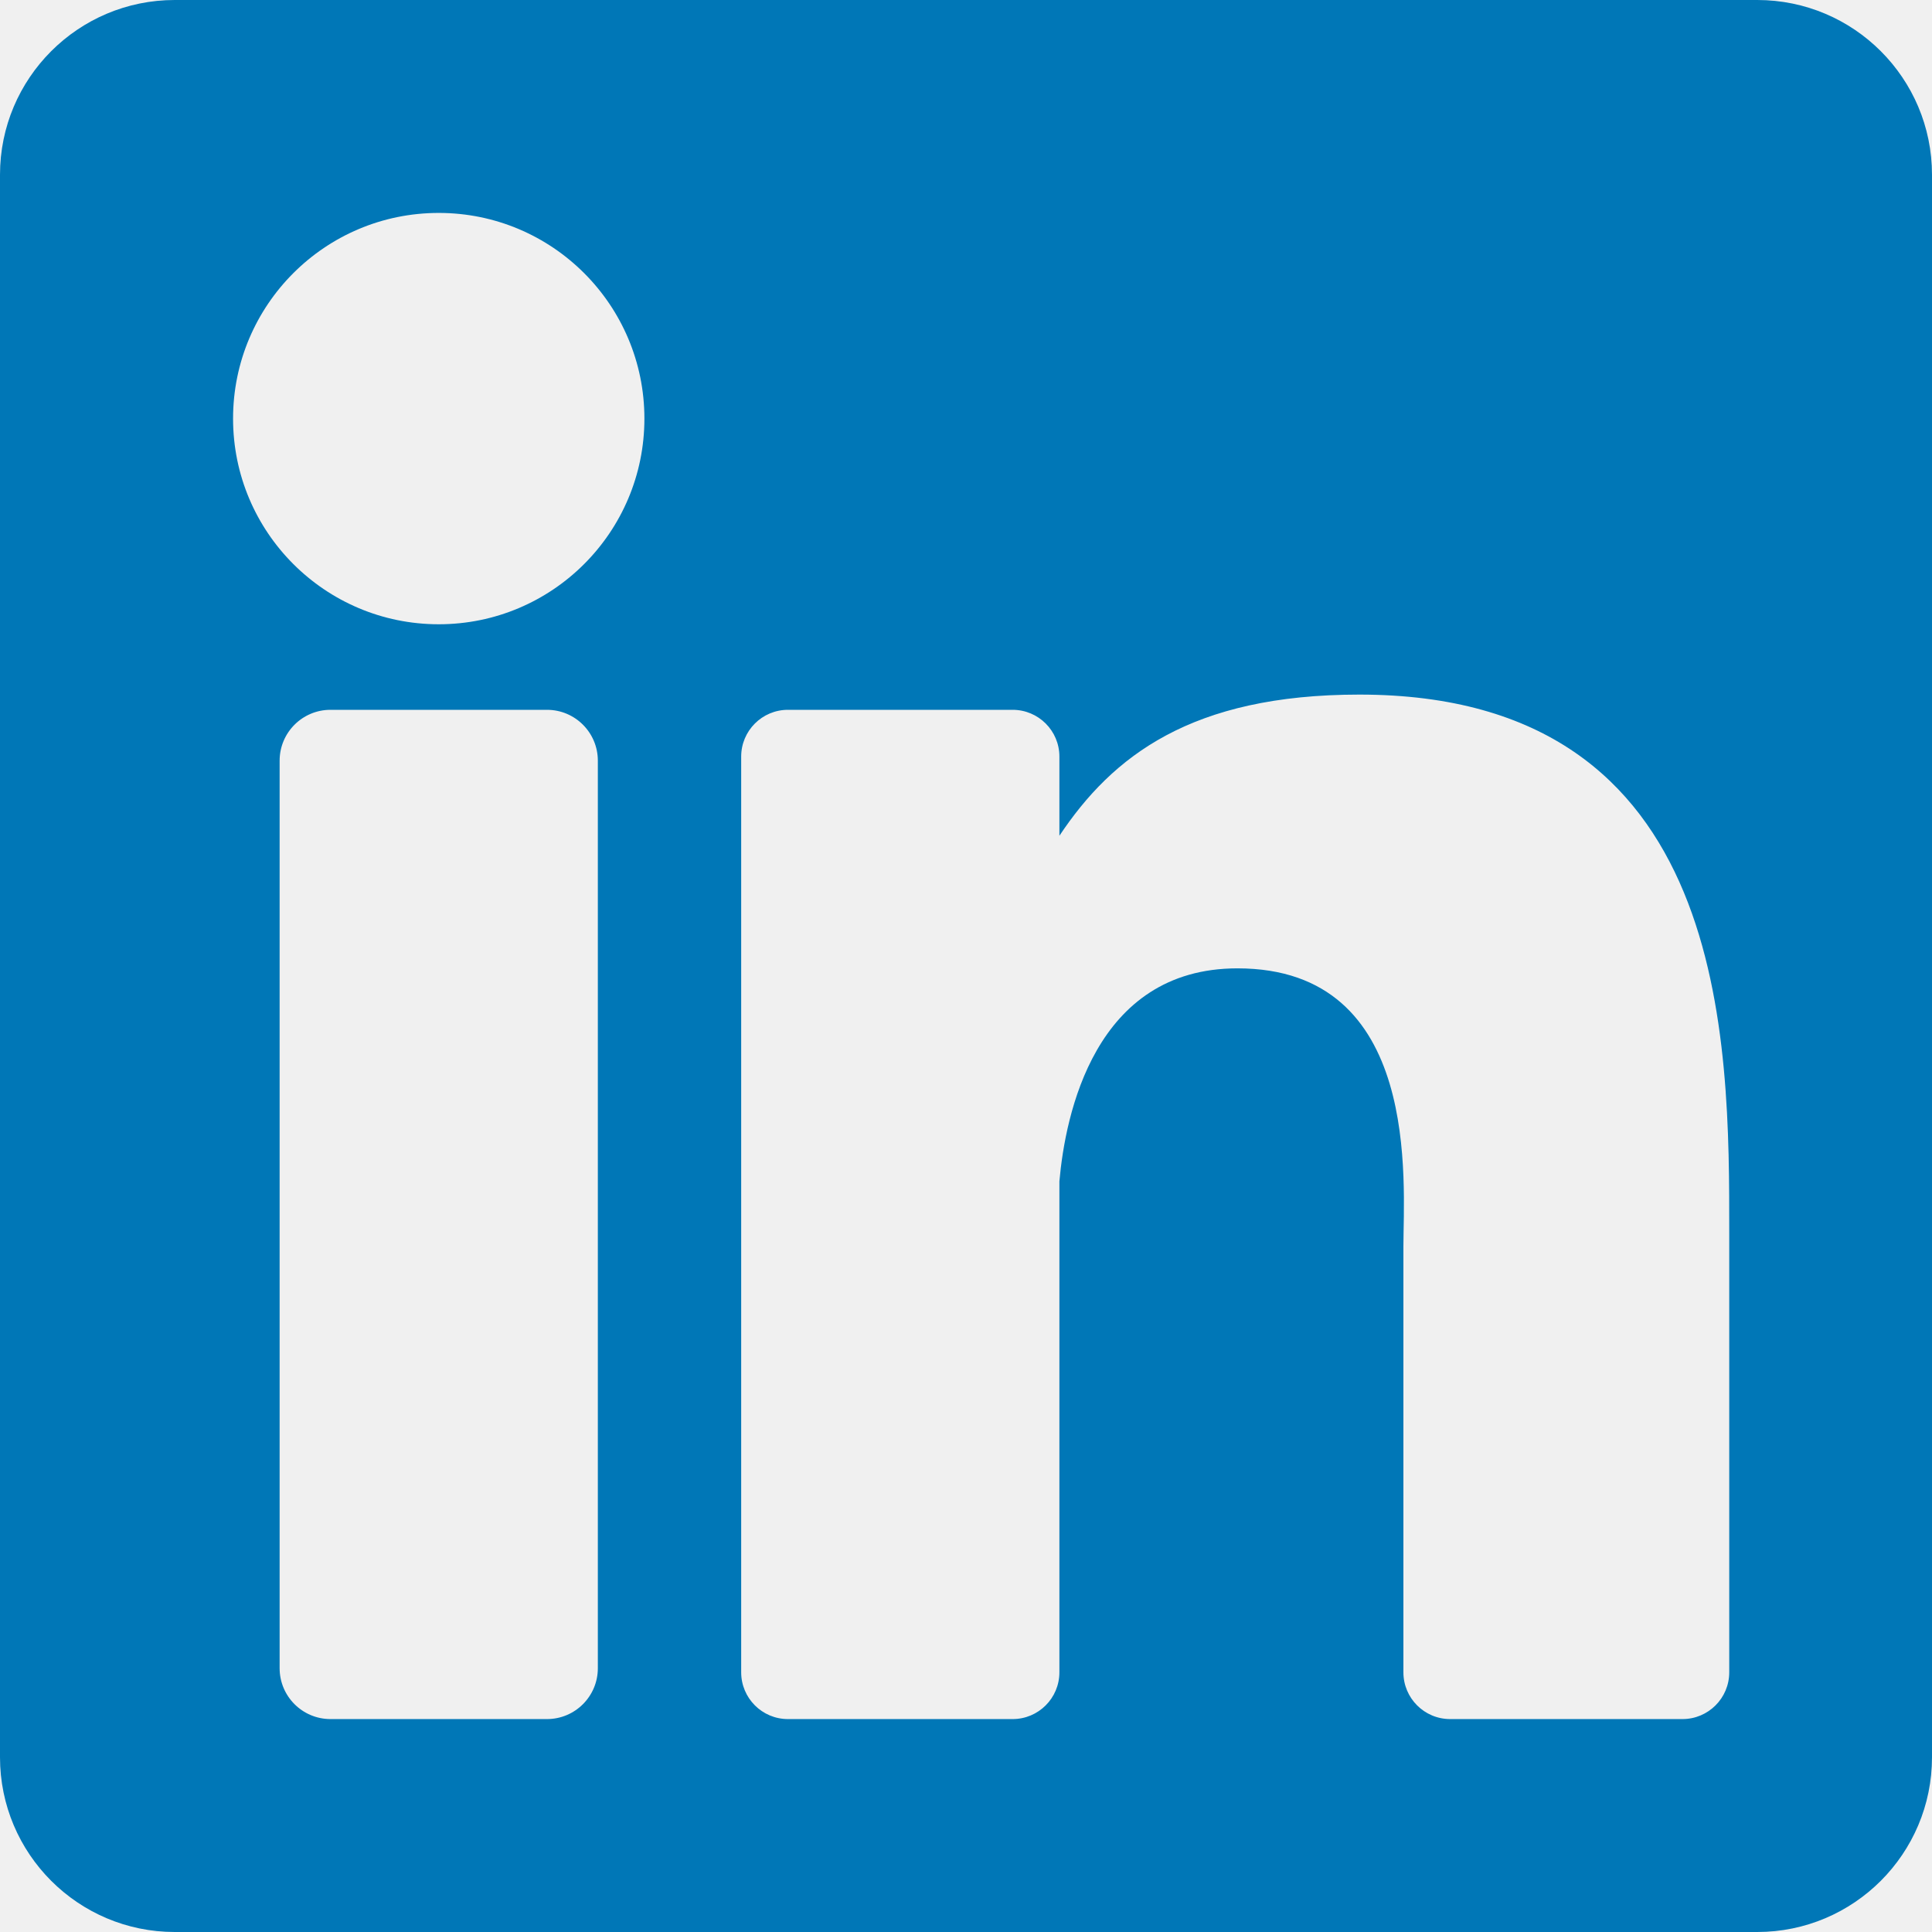
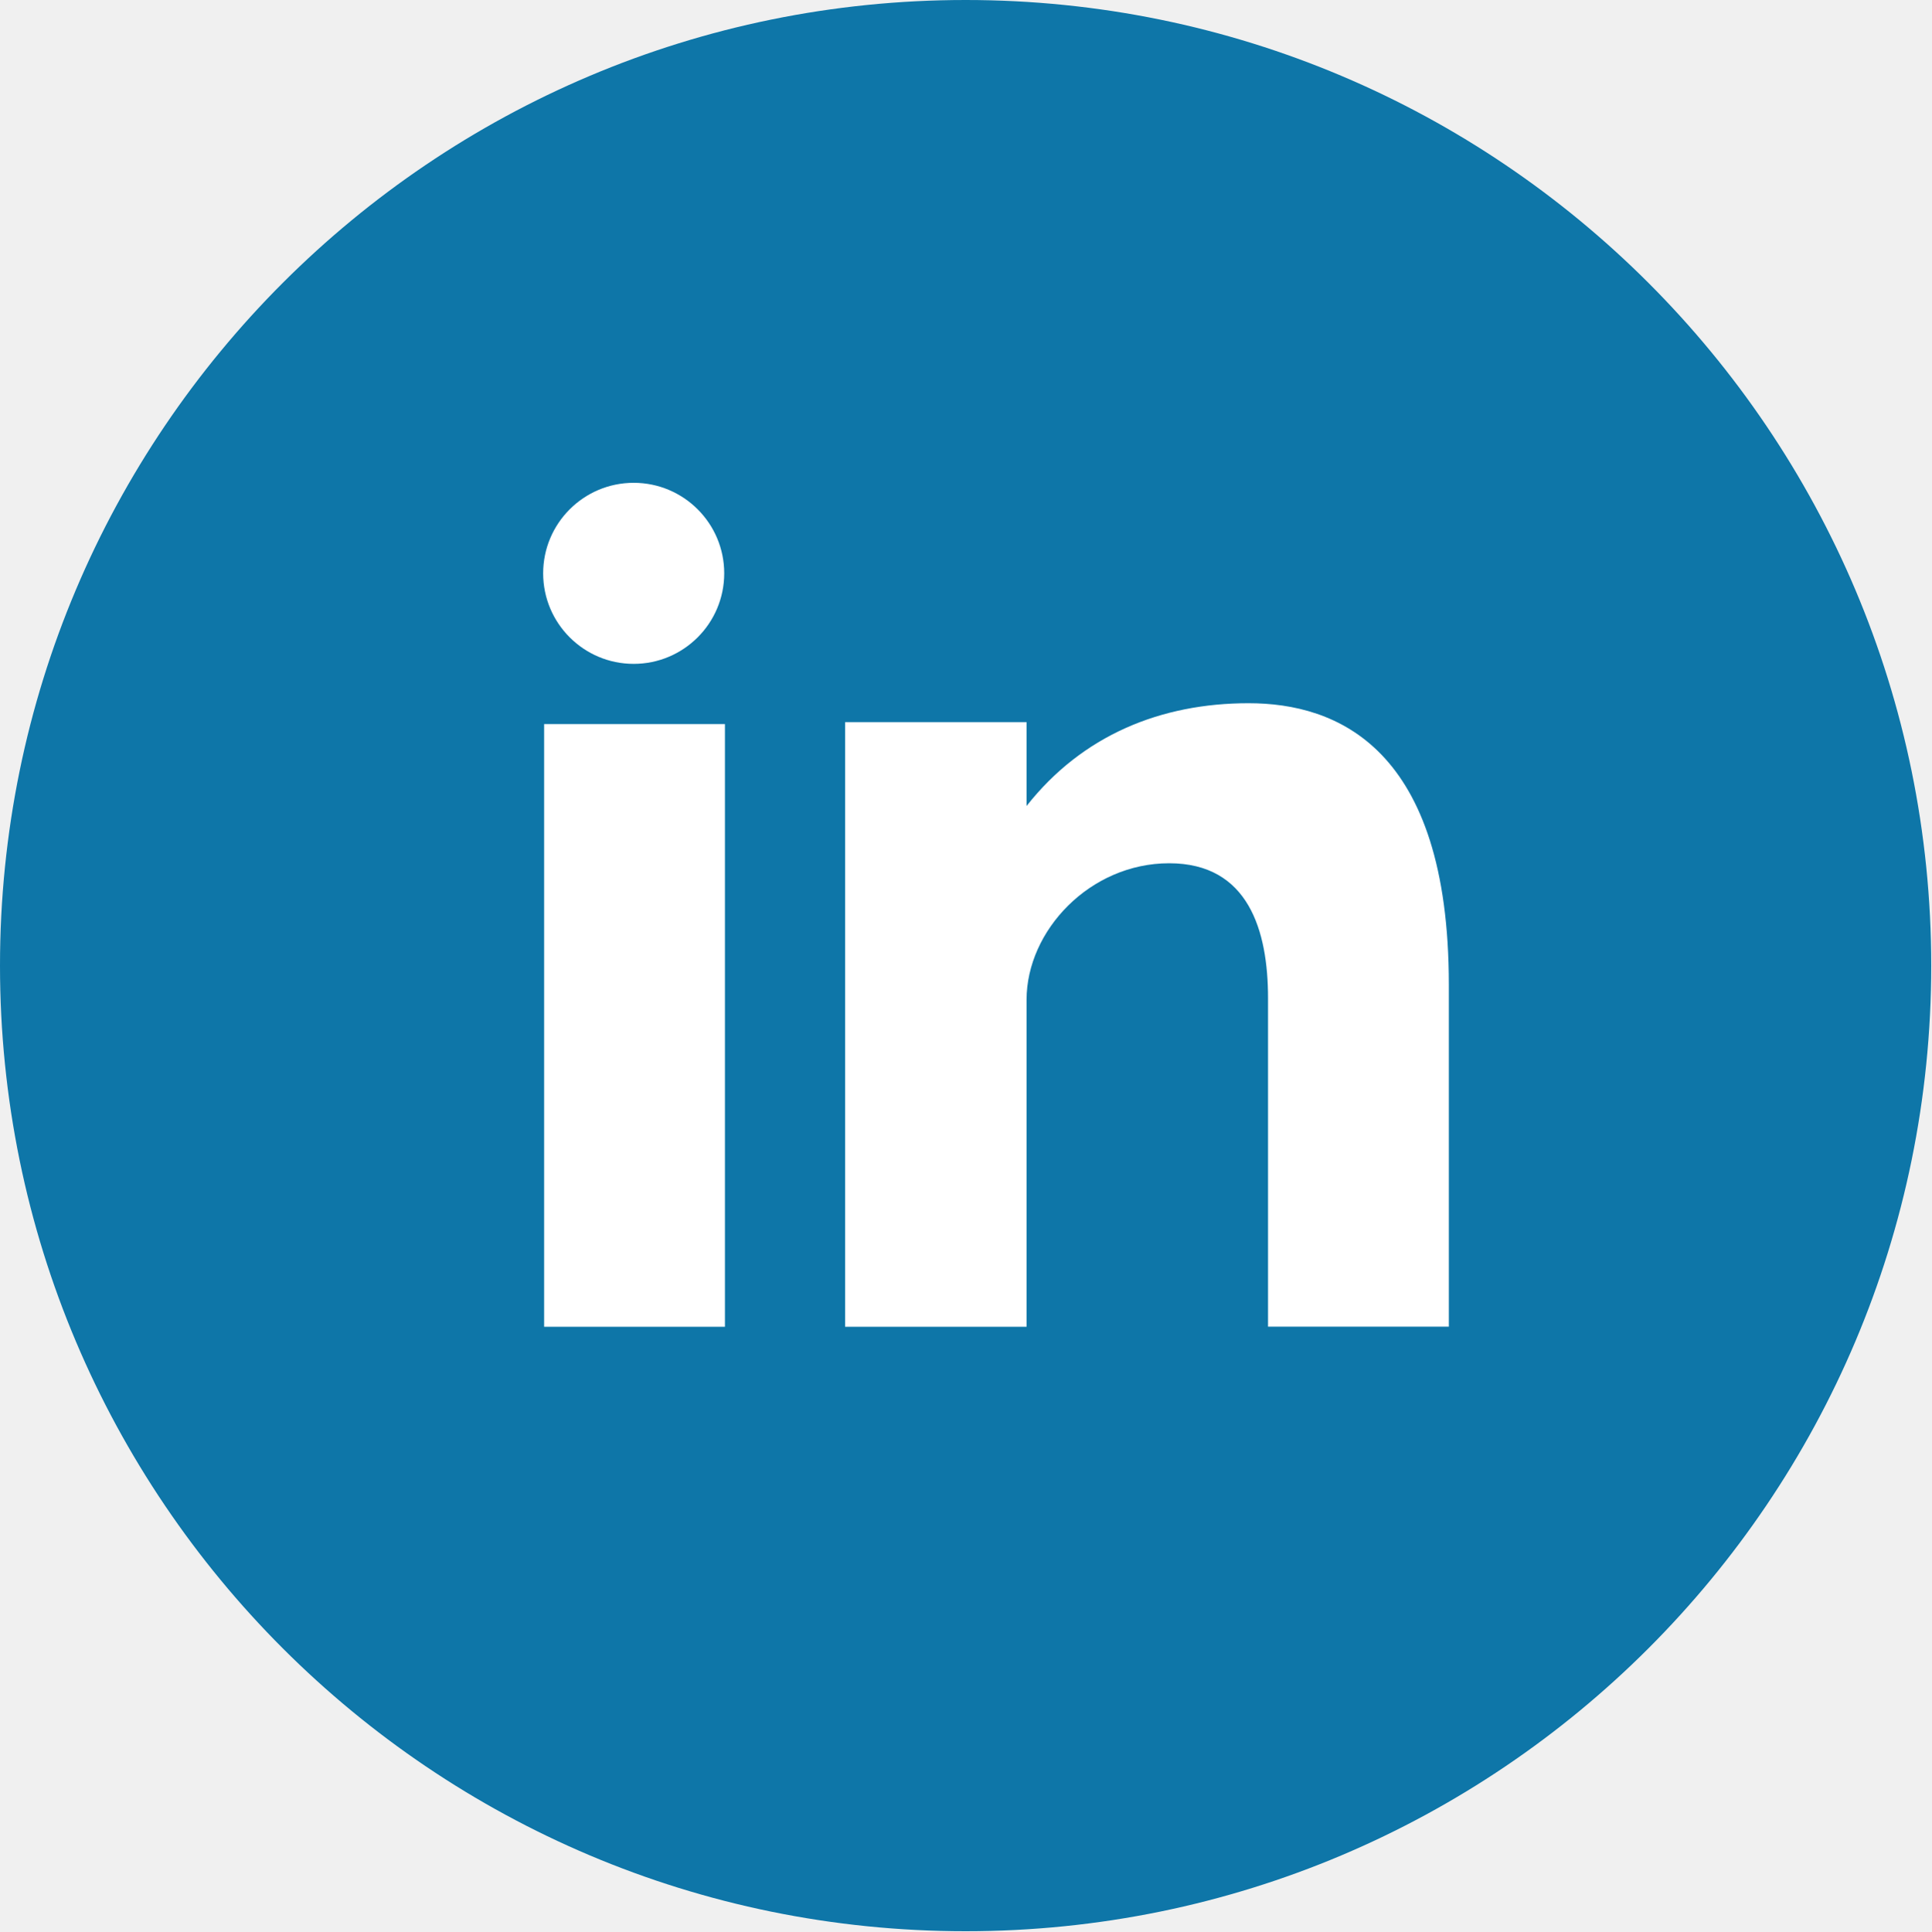
- <svg xmlns="http://www.w3.org/2000/svg" version="1.1" id="Layer_1" x="0px" y="0px" viewBox="0 0 382 382" style="enable-background:new 0 0 382 382;" xml:space="preserve">
-   <path style="fill:#0077B7;" d="M347.445,0H34.555C15.471,0,0,15.471,0,34.555v312.889C0,366.529,15.471,382,34.555,382h312.889  C366.529,382,382,366.529,382,347.444V34.555C382,15.471,366.529,0,347.445,0z M118.207,329.844c0,5.554-4.502,10.056-10.056,10.056  H65.345c-5.554,0-10.056-4.502-10.056-10.056V150.403c0-5.554,4.502-10.056,10.056-10.056h42.806  c5.554,0,10.056,4.502,10.056,10.056V329.844z M86.748,123.432c-22.459,0-40.666-18.207-40.666-40.666S64.289,42.1,86.748,42.1  s40.666,18.207,40.666,40.666S109.208,123.432,86.748,123.432z M341.91,330.654c0,5.106-4.14,9.246-9.246,9.246H286.73  c-5.106,0-9.246-4.14-9.246-9.246v-84.168c0-12.556,3.683-55.021-32.813-55.021c-28.309,0-34.051,29.066-35.204,42.11v97.079  c0,5.106-4.139,9.246-9.246,9.246h-44.426c-5.106,0-9.246-4.14-9.246-9.246V149.593c0-5.106,4.14-9.246,9.246-9.246h44.426  c5.106,0,9.246,4.14,9.246,9.246v15.655c10.497-15.753,26.097-27.912,59.312-27.912c73.552,0,73.131,68.716,73.131,106.472  L341.91,330.654L341.91,330.654z" />
+ <svg xmlns="http://www.w3.org/2000/svg" version="1.1" id="Layer_1" x="0px" y="0px" viewBox="0 0 291.319 291.319" style="enable-background:new 0 0 291.319 291.319;" xml:space="preserve">
+   <g>
+     <path style="fill:#0E76A8;" d="M145.659,0c80.45,0,145.66,65.219,145.66,145.66s-65.21,145.659-145.66,145.659S0,226.1,0,145.66   S65.21,0,145.659,0z" />
+     <path style="fill:#FFFFFF;" d="M82.079,200.136h27.275v-90.91H82.079V200.136z M188.338,106.077   c-13.237,0-25.081,4.834-33.483,15.504v-12.654H127.48v91.21h27.375v-49.324c0-10.424,9.55-20.593,21.512-20.593   s14.912,10.169,14.912,20.338v49.57h27.275v-51.6C218.553,112.686,201.584,106.077,188.338,106.077z M95.589,100.141   c7.538,0,13.656-6.118,13.656-13.656S103.127,72.83,95.589,72.83s-13.656,6.118-13.656,13.656S88.051,100.141,95.589,100.141z" />
+   </g>
  <g>
</g>
  <g>
</g>
  <g>
</g>
  <g>
</g>
  <g>
</g>
  <g>
</g>
  <g>
</g>
  <g>
</g>
  <g>
</g>
  <g>
</g>
  <g>
</g>
  <g>
</g>
  <g>
</g>
  <g>
</g>
  <g>
</g>
</svg>
